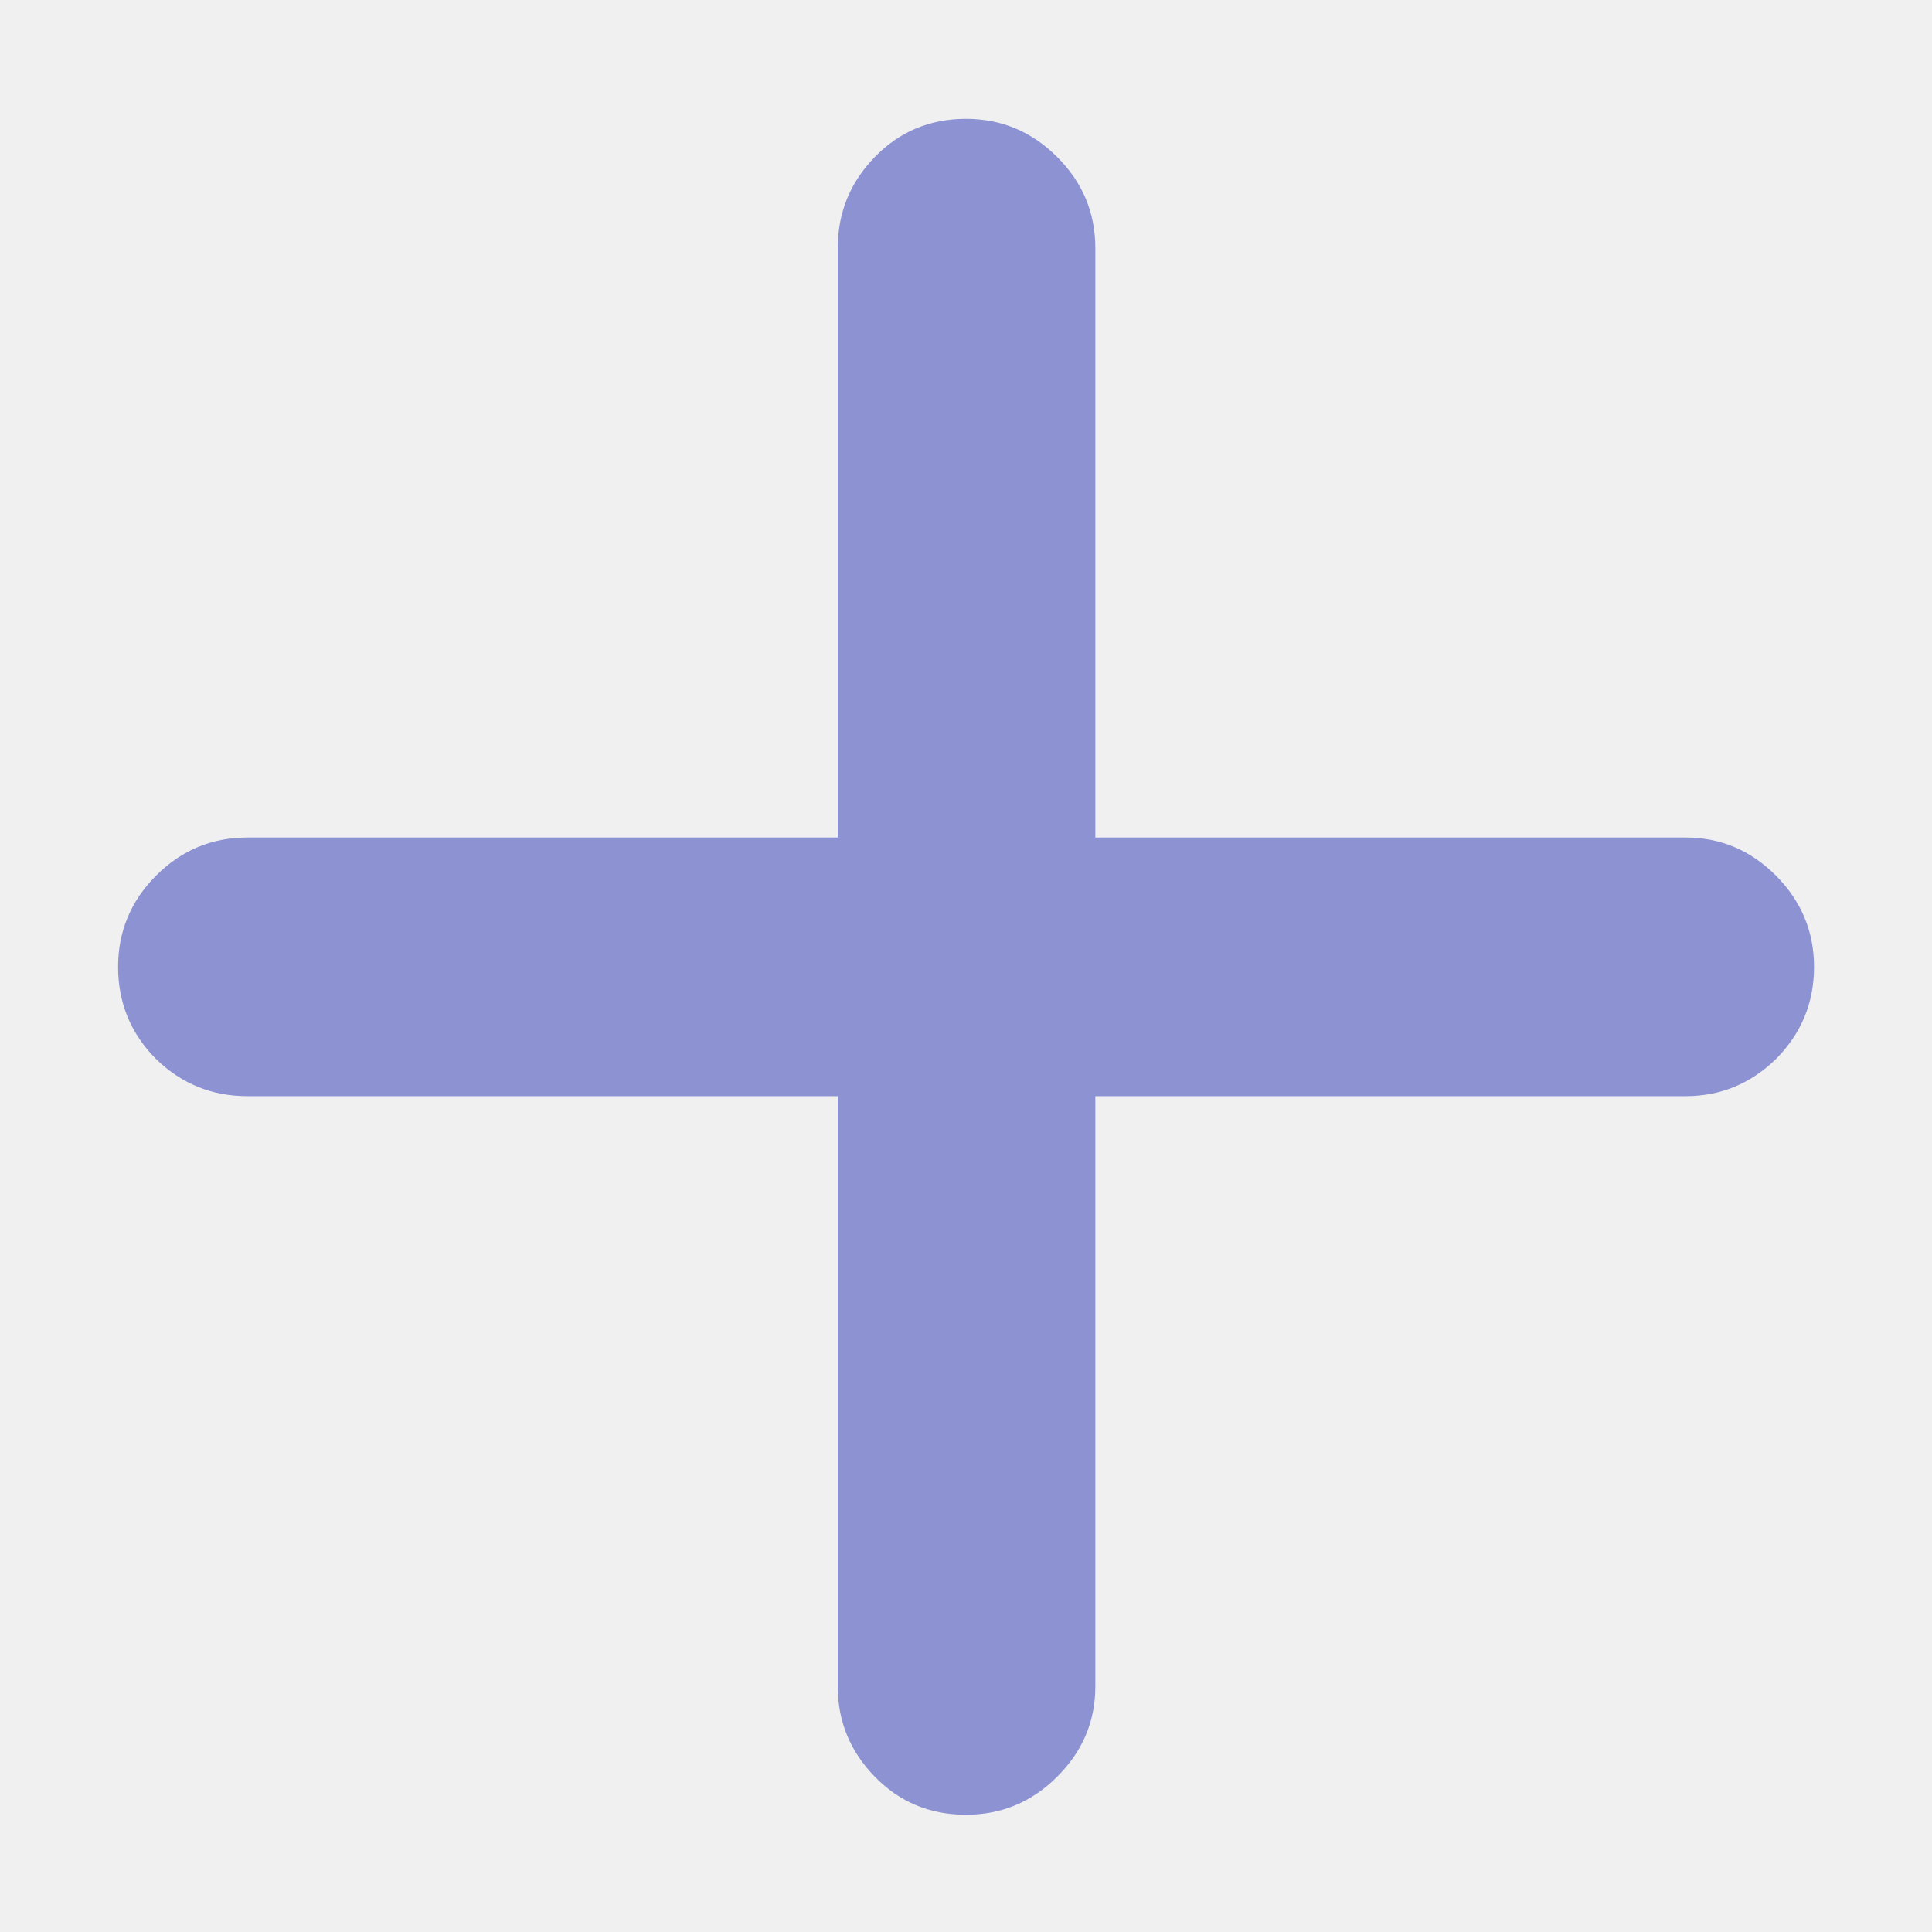
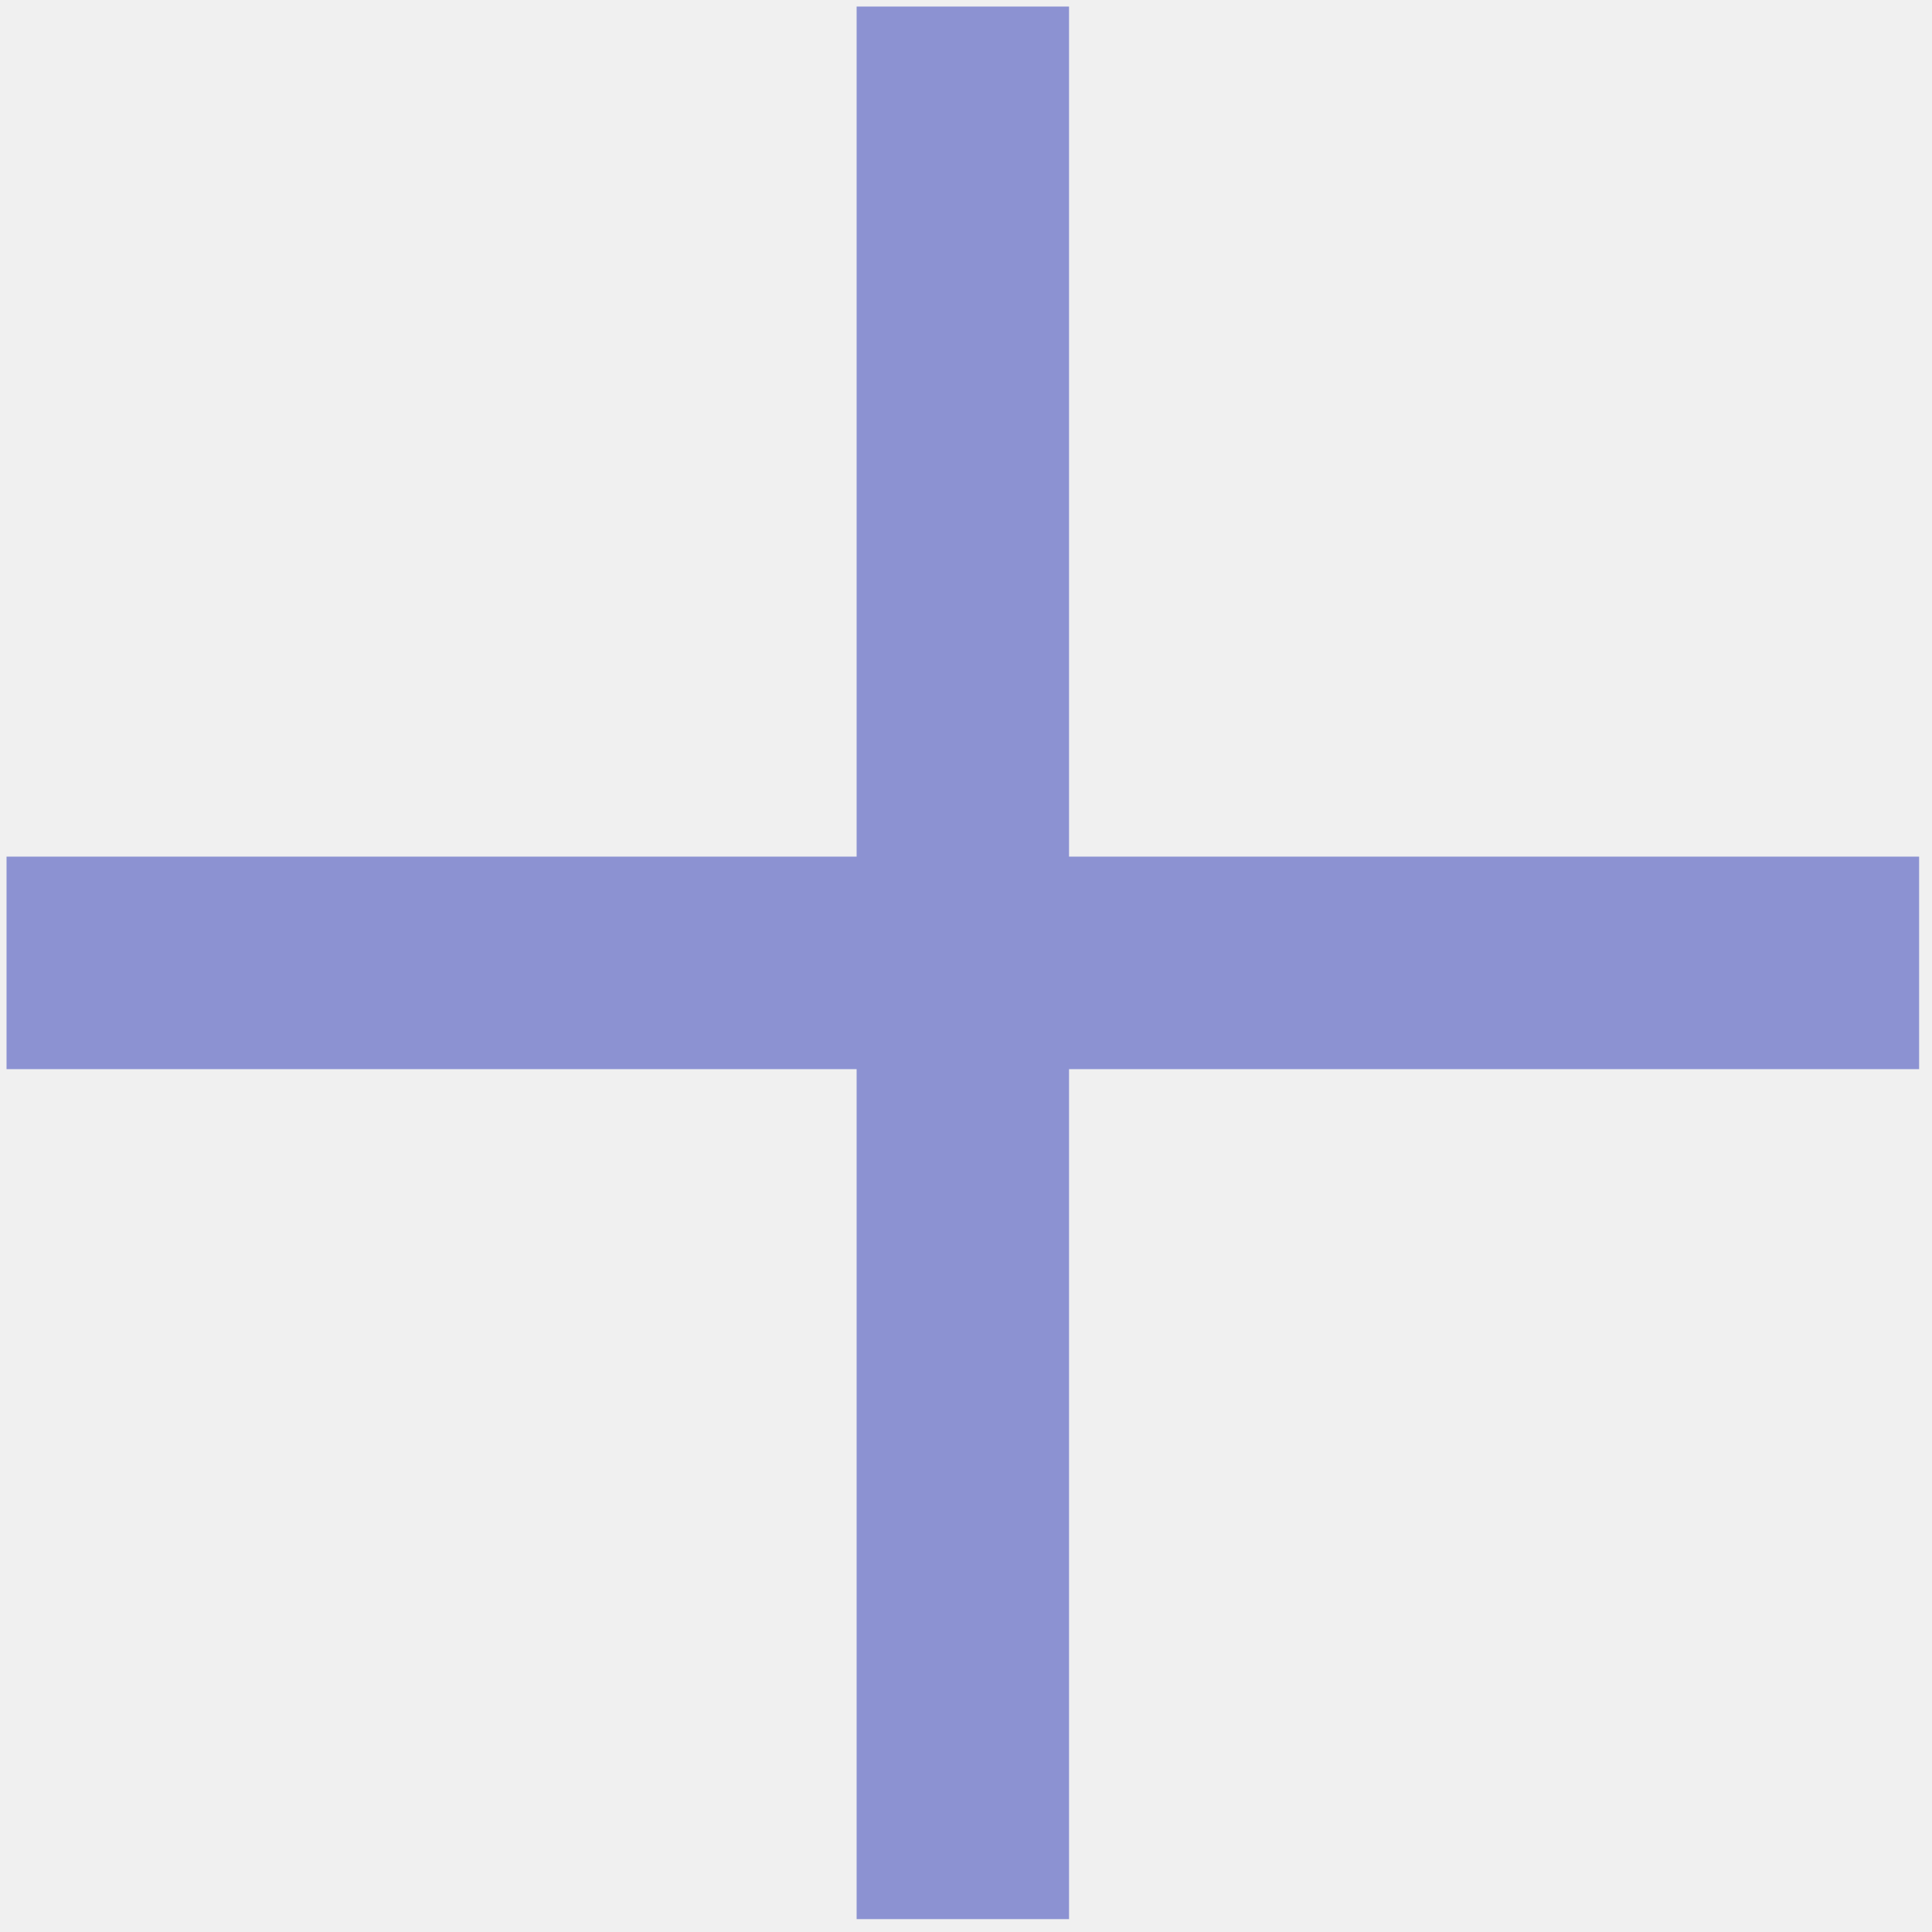
- <svg xmlns="http://www.w3.org/2000/svg" width="16" height="16" viewBox="0 0 16 16" fill="none">
-   <path d="M0.978 8.007C0.978 8.306 1.083 8.56 1.293 8.771C1.503 8.975 1.755 9.078 2.048 9.078H6.938V13.967C6.938 14.255 7.04 14.504 7.245 14.714C7.449 14.924 7.701 15.029 8 15.029C8.293 15.029 8.545 14.924 8.755 14.714C8.966 14.504 9.071 14.255 9.071 13.967V9.078H13.96C14.248 9.078 14.497 8.975 14.707 8.771C14.917 8.56 15.023 8.306 15.023 8.007C15.023 7.714 14.917 7.462 14.707 7.251C14.497 7.041 14.248 6.936 13.96 6.936H9.071V2.055C9.071 1.762 8.966 1.51 8.755 1.3C8.545 1.09 8.293 0.984 8 0.984C7.701 0.984 7.449 1.09 7.245 1.3C7.04 1.51 6.938 1.762 6.938 2.055V6.936H2.048C1.755 6.936 1.503 7.041 1.293 7.251C1.083 7.462 0.978 7.714 0.978 8.007Z" fill="#8C92D2" />
+ <svg xmlns="http://www.w3.org/2000/svg" width="18" height="18" viewBox="0 0 18 18" fill="none">
+   <g clip-path="url(#clip0_106_45)">
+     <path d="M9.96 17.88L7.981 17.88L7.981 9.961L0.061 9.961V7.981L7.981 7.981L7.981 0.061L9.96 0.061L9.96 7.981L17.88 7.981V9.961L9.96 9.961L9.96 17.88Z" fill="#8C92D2" />
+   </g>
+   <defs>
+     <clipPath id="clip0_106_45">
+       <rect width="18" height="18" fill="white" />
+     </clipPath>
+   </defs>
</svg>
